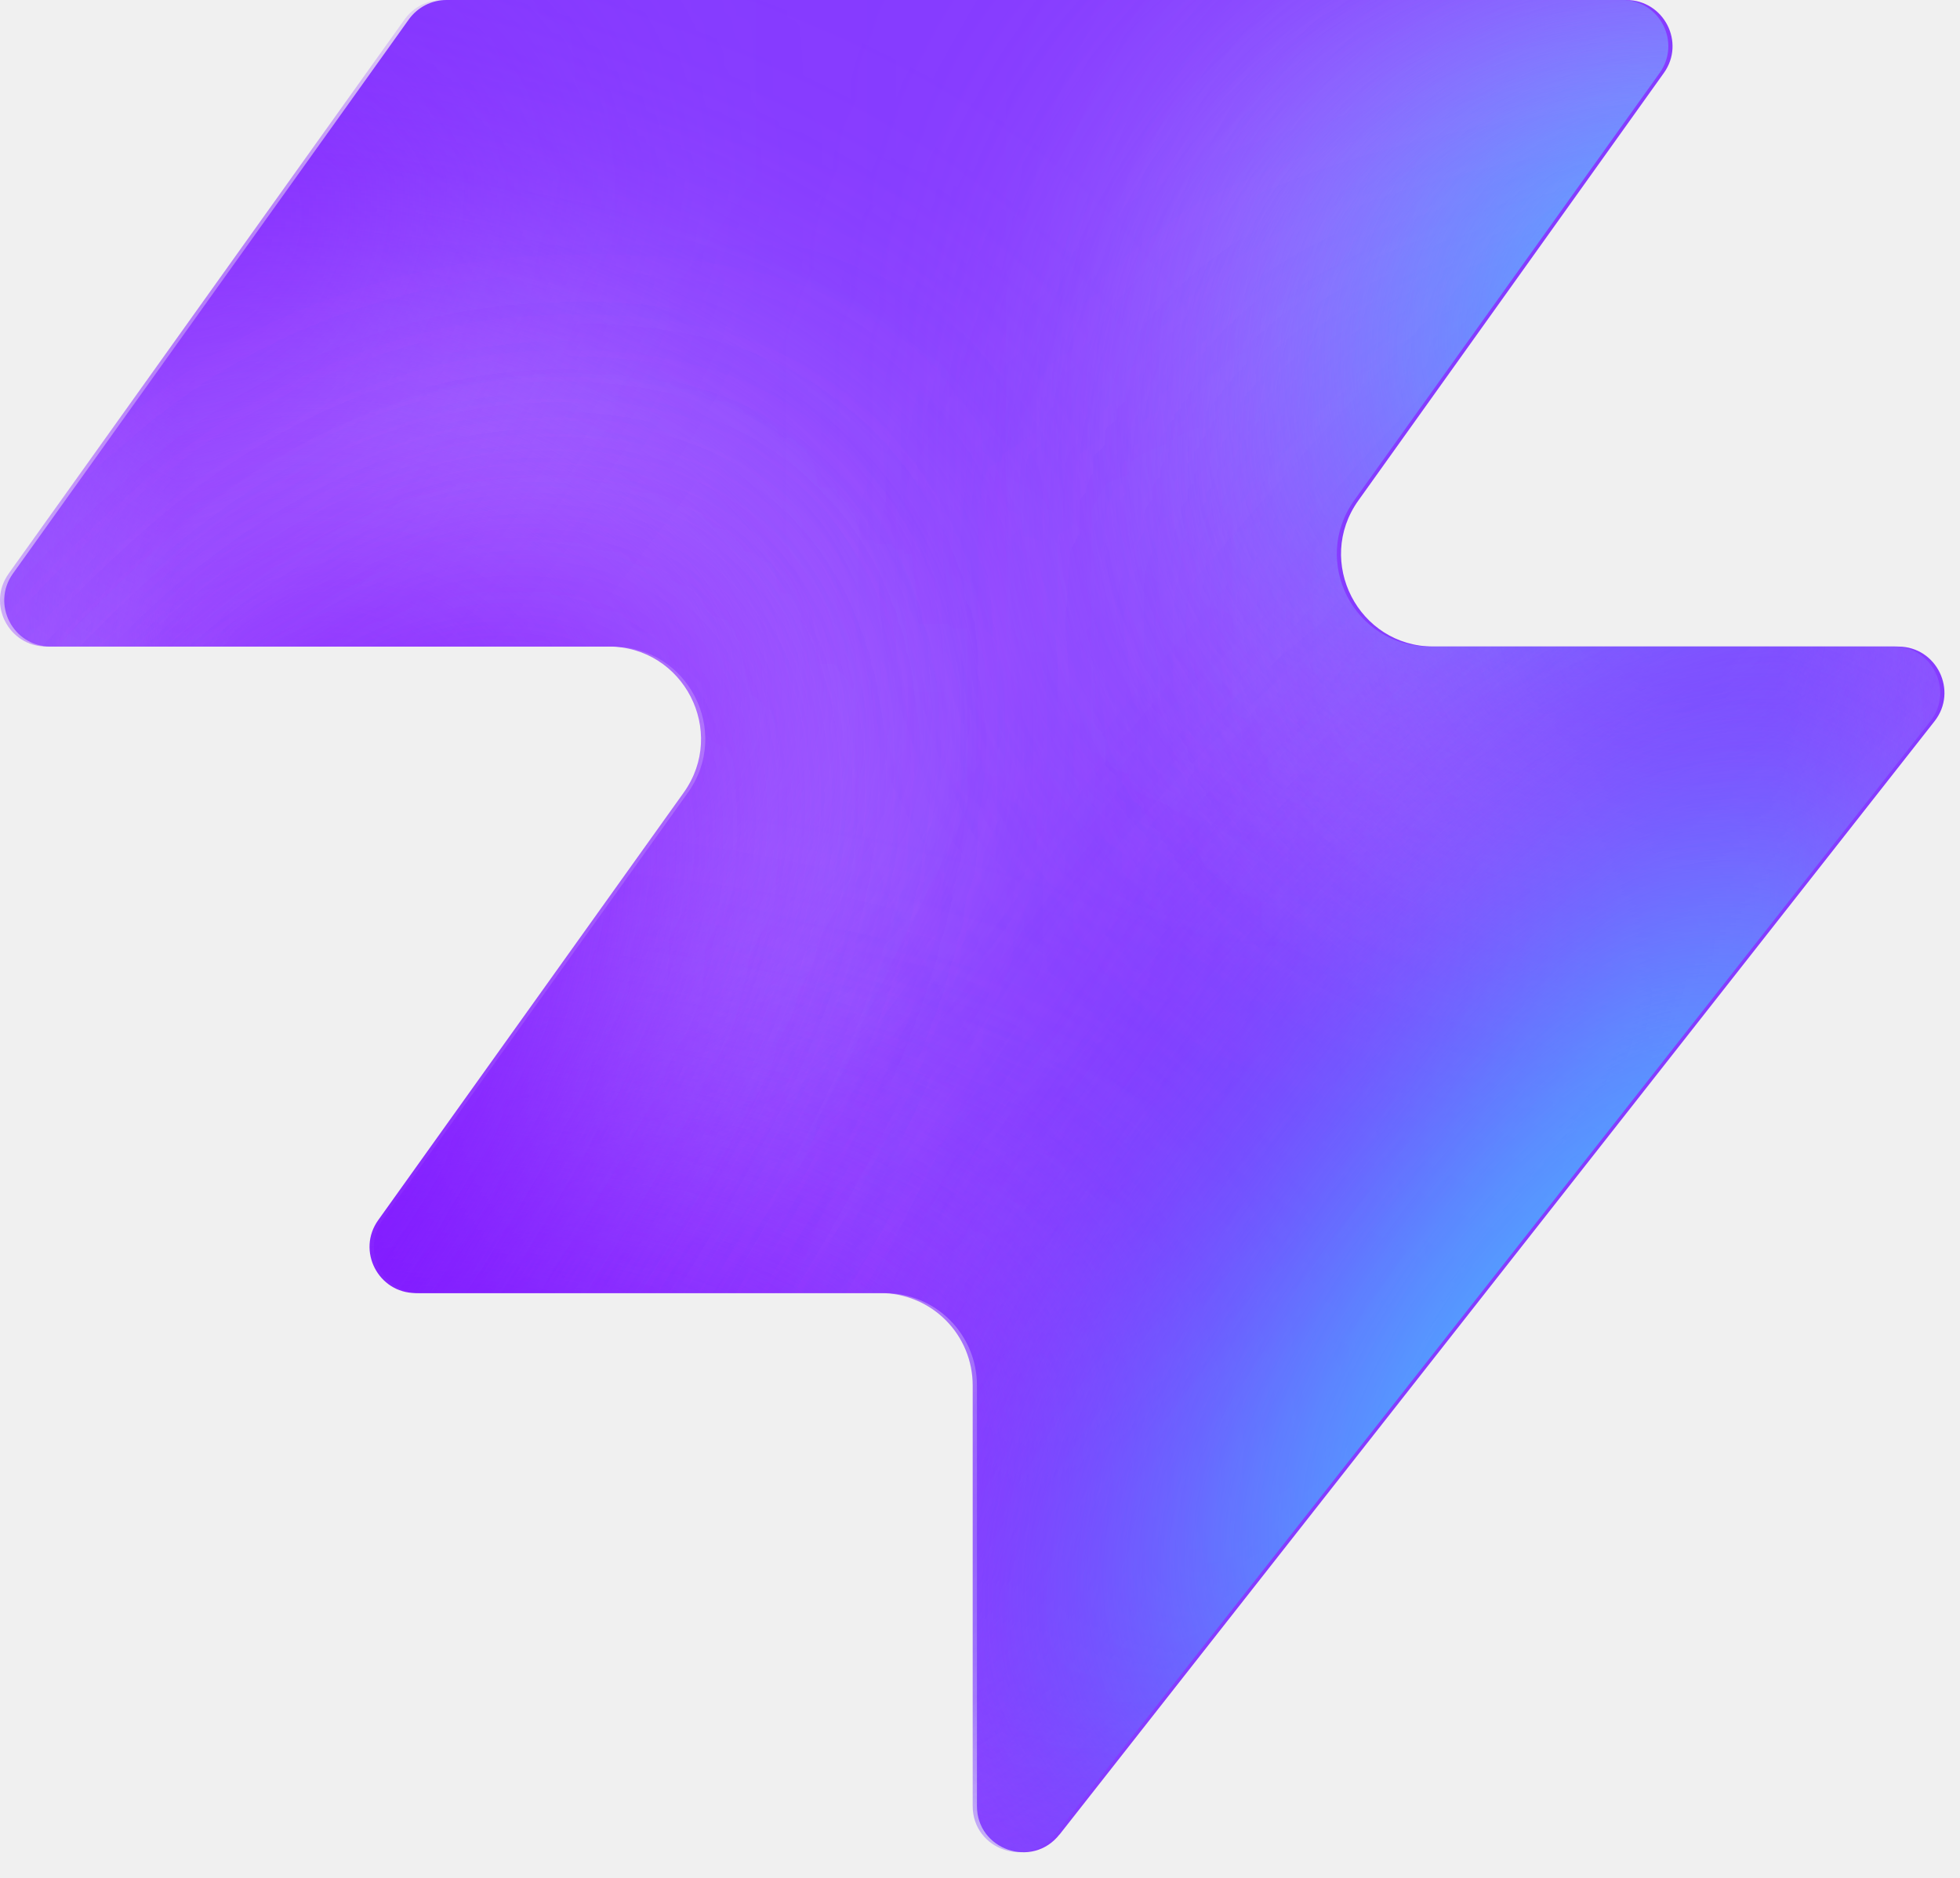
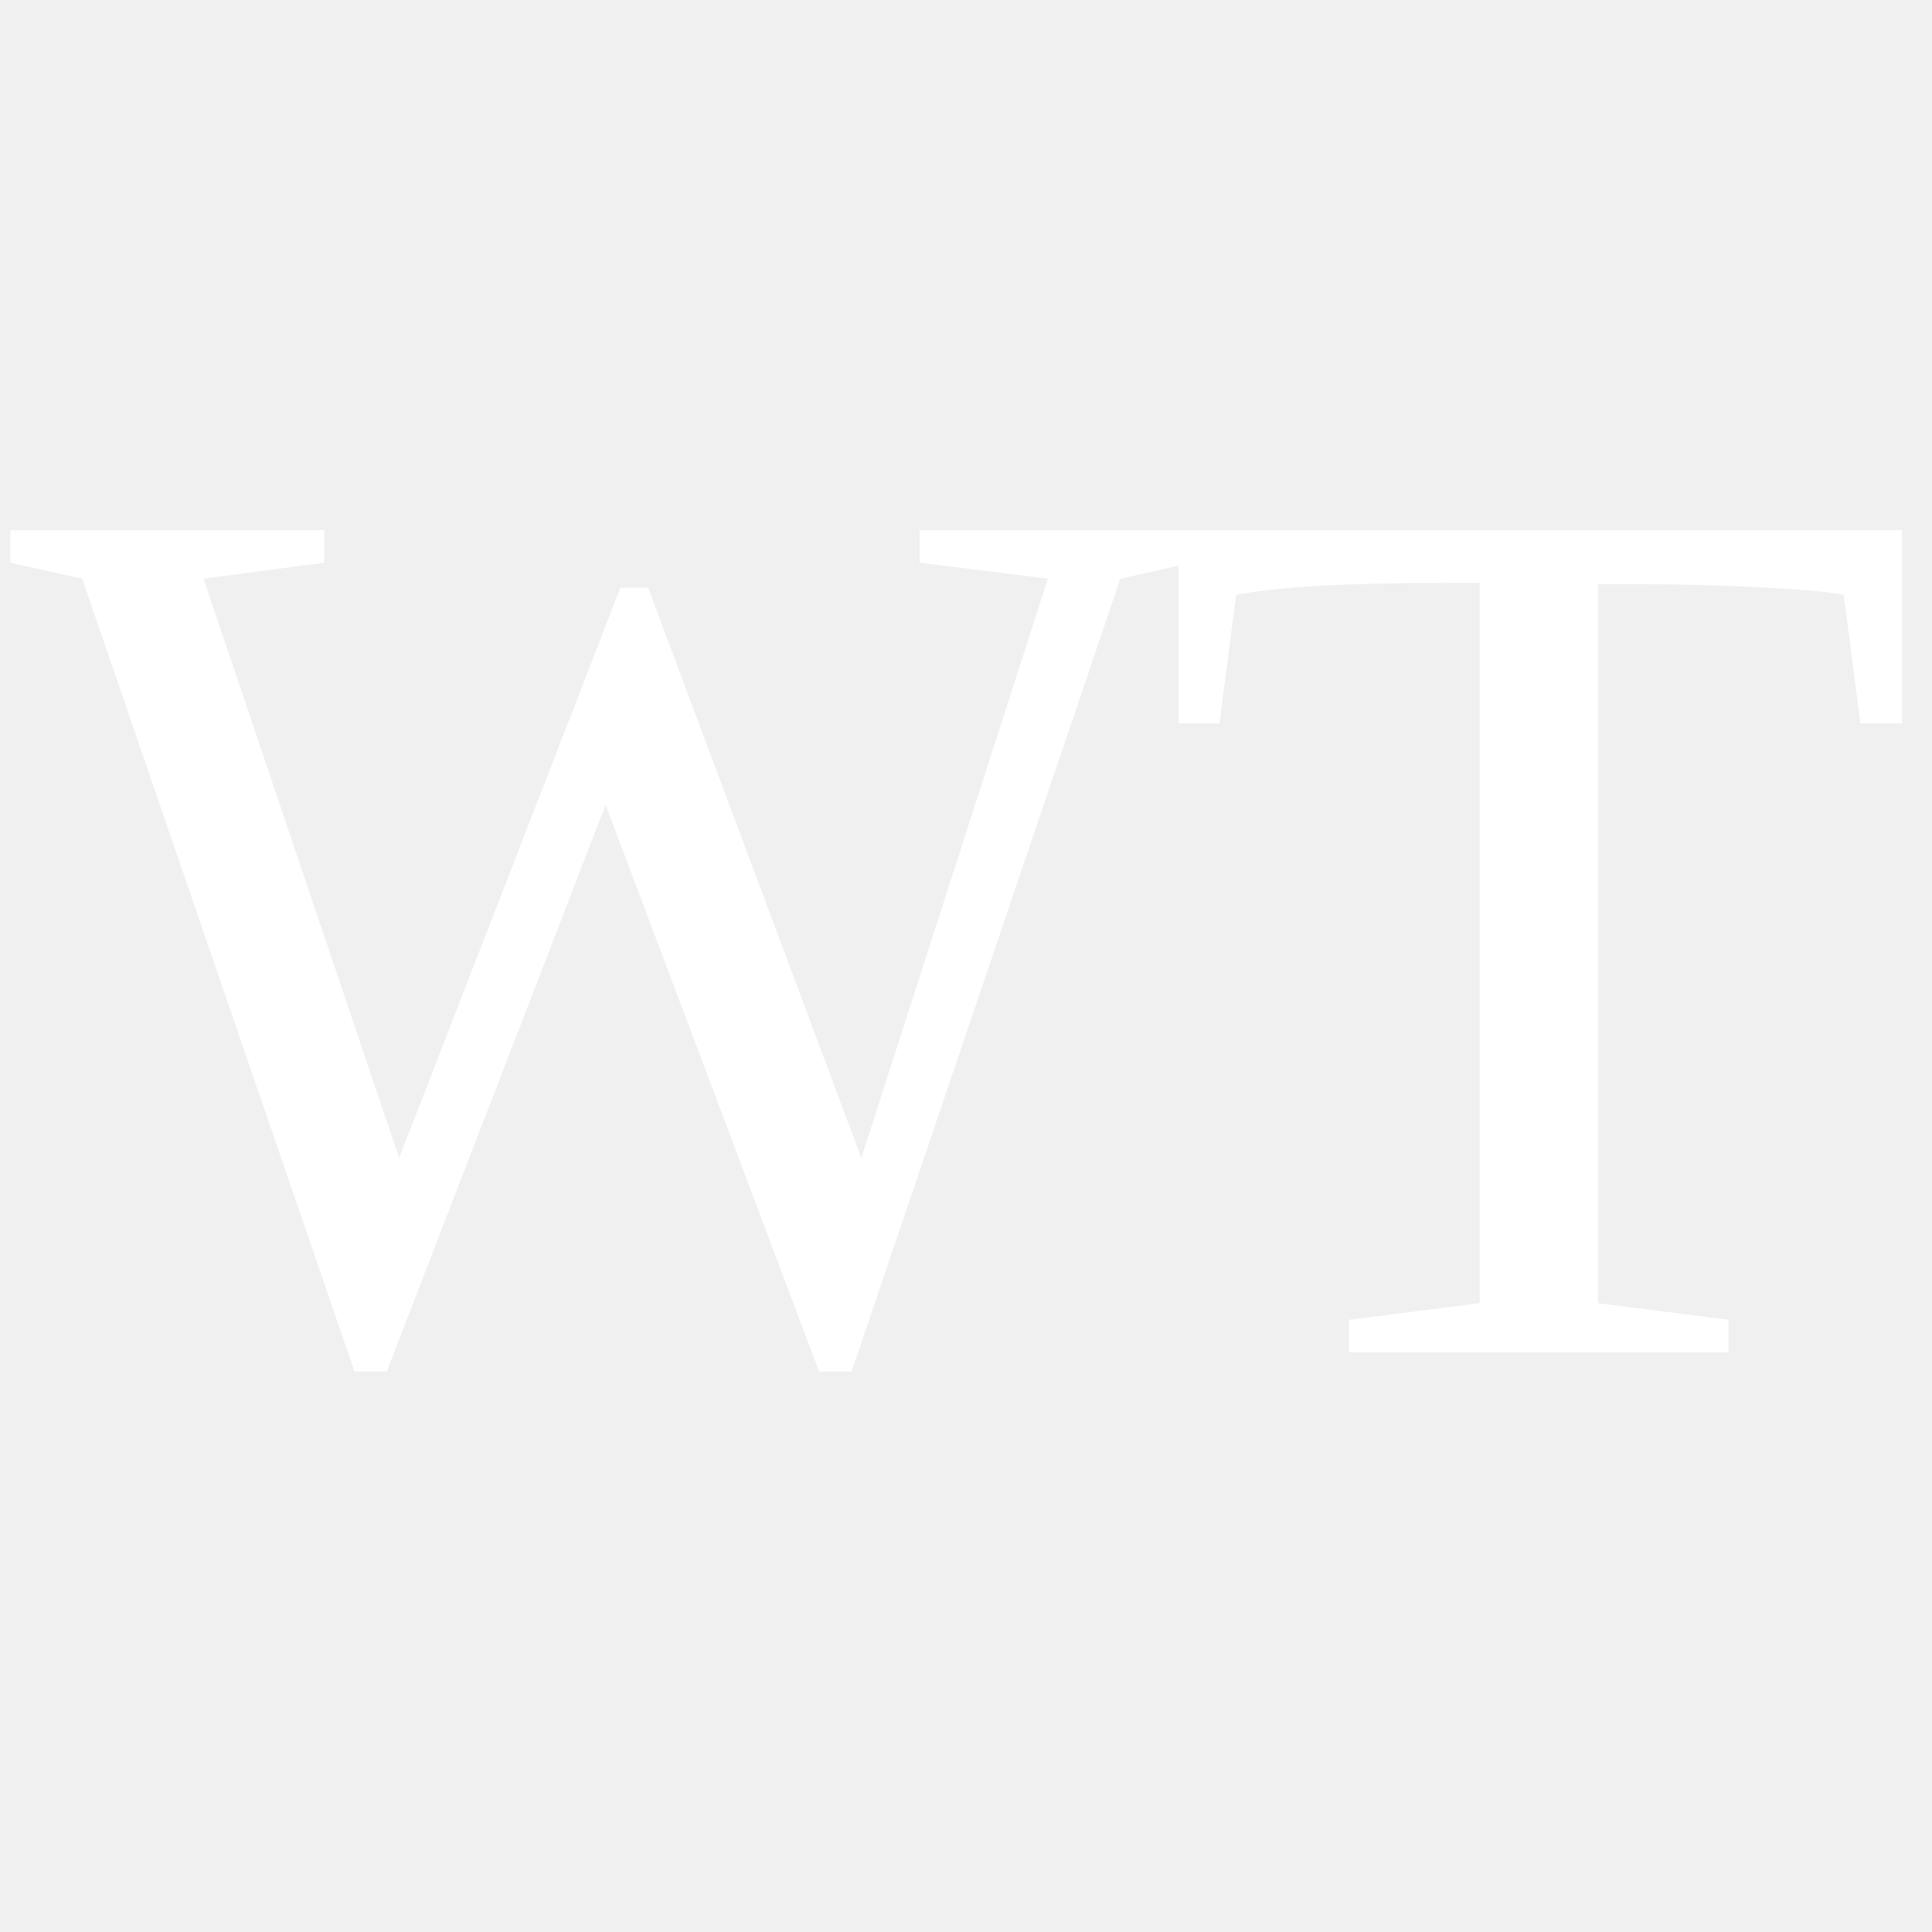
- <svg xmlns="http://www.w3.org/2000/svg" width="48" height="46" fill="none" viewBox="0 0 48 46">
-   <path fill="#863bff" d="M25.946 44.938c-.664.845-2.021.375-2.021-.698V33.937a2.26 2.26 0 0 0-2.262-2.262H10.287c-.92 0-1.456-1.04-.92-1.788l7.48-10.471c1.07-1.497 0-3.578-1.842-3.578H1.237c-.92 0-1.456-1.04-.92-1.788L10.013.474c.214-.297.556-.474.92-.474h28.894c.92 0 1.456 1.04.92 1.788l-7.48 10.471c-1.07 1.498 0 3.579 1.842 3.579h11.377c.943 0 1.473 1.088.89 1.83L25.947 44.94z" style="fill:#863bff;fill:color(display-p3 .525 .23 1);fill-opacity:1" />
-   <mask id="a" width="48" height="46" x="0" y="0" maskUnits="userSpaceOnUse" style="mask-type:alpha">
-     <path fill="#000" d="M25.842 44.938c-.664.844-2.021.375-2.021-.698V33.937a2.26 2.26 0 0 0-2.262-2.262H10.183c-.92 0-1.456-1.04-.92-1.788l7.48-10.471c1.07-1.498 0-3.579-1.842-3.579H1.133c-.92 0-1.456-1.04-.92-1.787L9.91.473c.214-.297.556-.474.92-.474h28.894c.92 0 1.456 1.04.92 1.788l-7.48 10.471c-1.07 1.498 0 3.578 1.842 3.578h11.377c.943 0 1.473 1.088.89 1.832L25.843 44.94z" style="fill:#000;fill-opacity:1" />
-   </mask>
-   <g mask="url(#a)">
-     <g filter="url(#b)">
-       <ellipse cx="5.508" cy="14.704" fill="#ede6ff" rx="5.508" ry="14.704" style="fill:#ede6ff;fill:color(display-p3 .927 .903 1);fill-opacity:1" transform="matrix(.00324 1 1 -.00324 -4.47 31.516)" />
-     </g>
-     <g filter="url(#c)">
-       <ellipse cx="10.399" cy="29.851" fill="#ede6ff" rx="10.399" ry="29.851" style="fill:#ede6ff;fill:color(display-p3 .927 .903 1);fill-opacity:1" transform="matrix(.00324 1 1 -.00324 -39.328 7.883)" />
-     </g>
-     <g filter="url(#d)">
-       <ellipse cx="5.508" cy="30.487" fill="#7e14ff" rx="5.508" ry="30.487" style="fill:#7e14ff;fill:color(display-p3 .492 .077 1);fill-opacity:1" transform="rotate(89.814 -25.913 -14.639)scale(1 -1)" />
-     </g>
-     <g filter="url(#e)">
-       <ellipse cx="5.508" cy="30.599" fill="#7e14ff" rx="5.508" ry="30.599" style="fill:#7e14ff;fill:color(display-p3 .492 .077 1);fill-opacity:1" transform="rotate(89.814 -32.644 -3.334)scale(1 -1)" />
-     </g>
-     <g filter="url(#f)">
-       <ellipse cx="5.508" cy="30.599" fill="#7e14ff" rx="5.508" ry="30.599" style="fill:#7e14ff;fill:color(display-p3 .492 .077 1);fill-opacity:1" transform="matrix(.00324 1 1 -.00324 -34.34 30.47)" />
-     </g>
-     <g filter="url(#g)">
-       <ellipse cx="14.072" cy="22.078" fill="#ede6ff" rx="14.072" ry="22.078" style="fill:#ede6ff;fill:color(display-p3 .927 .903 1);fill-opacity:1" transform="rotate(93.35 24.506 48.493)scale(-1 1)" />
-     </g>
-     <g filter="url(#h)">
-       <ellipse cx="3.47" cy="21.501" fill="#7e14ff" rx="3.47" ry="21.501" style="fill:#7e14ff;fill:color(display-p3 .492 .077 1);fill-opacity:1" transform="rotate(89.009 28.708 47.59)scale(-1 1)" />
-     </g>
-     <g filter="url(#i)">
-       <ellipse cx="3.47" cy="21.501" fill="#7e14ff" rx="3.47" ry="21.501" style="fill:#7e14ff;fill:color(display-p3 .492 .077 1);fill-opacity:1" transform="rotate(89.009 28.708 47.59)scale(-1 1)" />
-     </g>
-     <g filter="url(#j)">
-       <ellipse cx=".387" cy="8.972" fill="#7e14ff" rx="4.407" ry="29.108" style="fill:#7e14ff;fill:color(display-p3 .492 .077 1);fill-opacity:1" transform="rotate(39.51 .387 8.972)" />
-     </g>
-     <g filter="url(#k)">
-       <ellipse cx="47.523" cy="-6.092" fill="#7e14ff" rx="4.407" ry="29.108" style="fill:#7e14ff;fill:color(display-p3 .492 .077 1);fill-opacity:1" transform="rotate(37.892 47.523 -6.092)" />
-     </g>
-     <g filter="url(#l)">
-       <ellipse cx="41.412" cy="6.333" fill="#47bfff" rx="5.971" ry="9.665" style="fill:#47bfff;fill:color(display-p3 .28 .748 1);fill-opacity:1" transform="rotate(37.892 41.412 6.333)" />
-     </g>
-     <g filter="url(#m)">
-       <ellipse cx="-1.879" cy="38.332" fill="#7e14ff" rx="4.407" ry="29.108" style="fill:#7e14ff;fill:color(display-p3 .492 .077 1);fill-opacity:1" transform="rotate(37.892 -1.88 38.332)" />
-     </g>
-     <g filter="url(#n)">
-       <ellipse cx="-1.879" cy="38.332" fill="#7e14ff" rx="4.407" ry="29.108" style="fill:#7e14ff;fill:color(display-p3 .492 .077 1);fill-opacity:1" transform="rotate(37.892 -1.88 38.332)" />
-     </g>
-     <g filter="url(#o)">
-       <ellipse cx="35.651" cy="29.907" fill="#7e14ff" rx="4.407" ry="29.108" style="fill:#7e14ff;fill:color(display-p3 .492 .077 1);fill-opacity:1" transform="rotate(37.892 35.651 29.907)" />
-     </g>
-     <g filter="url(#p)">
-       <ellipse cx="38.418" cy="32.4" fill="#47bfff" rx="5.971" ry="15.297" style="fill:#47bfff;fill:color(display-p3 .28 .748 1);fill-opacity:1" transform="rotate(37.892 38.418 32.4)" />
-     </g>
-   </g>
-   <defs>
-     <filter id="b" width="60.045" height="41.654" x="-19.77" y="16.149" color-interpolation-filters="sRGB" filterUnits="userSpaceOnUse">
-       <feFlood flood-opacity="0" result="BackgroundImageFix" />
-       <feBlend in="SourceGraphic" in2="BackgroundImageFix" result="shape" />
-       <feGaussianBlur result="effect1_foregroundBlur_2002_17158" stdDeviation="7.659" />
-     </filter>
-     <filter id="c" width="90.34" height="51.437" x="-54.613" y="-7.533" color-interpolation-filters="sRGB" filterUnits="userSpaceOnUse">
-       <feFlood flood-opacity="0" result="BackgroundImageFix" />
-       <feBlend in="SourceGraphic" in2="BackgroundImageFix" result="shape" />
-       <feGaussianBlur result="effect1_foregroundBlur_2002_17158" stdDeviation="7.659" />
-     </filter>
-     <filter id="d" width="79.355" height="29.4" x="-49.64" y="2.03" color-interpolation-filters="sRGB" filterUnits="userSpaceOnUse">
-       <feFlood flood-opacity="0" result="BackgroundImageFix" />
-       <feBlend in="SourceGraphic" in2="BackgroundImageFix" result="shape" />
-       <feGaussianBlur result="effect1_foregroundBlur_2002_17158" stdDeviation="4.596" />
-     </filter>
-     <filter id="e" width="79.579" height="29.4" x="-45.045" y="20.029" color-interpolation-filters="sRGB" filterUnits="userSpaceOnUse">
-       <feFlood flood-opacity="0" result="BackgroundImageFix" />
-       <feBlend in="SourceGraphic" in2="BackgroundImageFix" result="shape" />
-       <feGaussianBlur result="effect1_foregroundBlur_2002_17158" stdDeviation="4.596" />
-     </filter>
-     <filter id="f" width="79.579" height="29.4" x="-43.513" y="21.178" color-interpolation-filters="sRGB" filterUnits="userSpaceOnUse">
-       <feFlood flood-opacity="0" result="BackgroundImageFix" />
-       <feBlend in="SourceGraphic" in2="BackgroundImageFix" result="shape" />
-       <feGaussianBlur result="effect1_foregroundBlur_2002_17158" stdDeviation="4.596" />
-     </filter>
-     <filter id="g" width="74.749" height="58.852" x="15.756" y="-17.901" color-interpolation-filters="sRGB" filterUnits="userSpaceOnUse">
-       <feFlood flood-opacity="0" result="BackgroundImageFix" />
-       <feBlend in="SourceGraphic" in2="BackgroundImageFix" result="shape" />
-       <feGaussianBlur result="effect1_foregroundBlur_2002_17158" stdDeviation="7.659" />
-     </filter>
-     <filter id="h" width="61.377" height="25.362" x="23.548" y="2.284" color-interpolation-filters="sRGB" filterUnits="userSpaceOnUse">
-       <feFlood flood-opacity="0" result="BackgroundImageFix" />
-       <feBlend in="SourceGraphic" in2="BackgroundImageFix" result="shape" />
-       <feGaussianBlur result="effect1_foregroundBlur_2002_17158" stdDeviation="4.596" />
-     </filter>
-     <filter id="i" width="61.377" height="25.362" x="23.548" y="2.284" color-interpolation-filters="sRGB" filterUnits="userSpaceOnUse">
-       <feFlood flood-opacity="0" result="BackgroundImageFix" />
-       <feBlend in="SourceGraphic" in2="BackgroundImageFix" result="shape" />
-       <feGaussianBlur result="effect1_foregroundBlur_2002_17158" stdDeviation="4.596" />
-     </filter>
-     <filter id="j" width="56.045" height="63.649" x="-27.636" y="-22.853" color-interpolation-filters="sRGB" filterUnits="userSpaceOnUse">
-       <feFlood flood-opacity="0" result="BackgroundImageFix" />
-       <feBlend in="SourceGraphic" in2="BackgroundImageFix" result="shape" />
-       <feGaussianBlur result="effect1_foregroundBlur_2002_17158" stdDeviation="4.596" />
-     </filter>
-     <filter id="k" width="54.814" height="64.646" x="20.116" y="-38.415" color-interpolation-filters="sRGB" filterUnits="userSpaceOnUse">
-       <feFlood flood-opacity="0" result="BackgroundImageFix" />
-       <feBlend in="SourceGraphic" in2="BackgroundImageFix" result="shape" />
-       <feGaussianBlur result="effect1_foregroundBlur_2002_17158" stdDeviation="4.596" />
-     </filter>
-     <filter id="l" width="33.541" height="35.313" x="24.641" y="-11.323" color-interpolation-filters="sRGB" filterUnits="userSpaceOnUse">
-       <feFlood flood-opacity="0" result="BackgroundImageFix" />
-       <feBlend in="SourceGraphic" in2="BackgroundImageFix" result="shape" />
-       <feGaussianBlur result="effect1_foregroundBlur_2002_17158" stdDeviation="4.596" />
-     </filter>
-     <filter id="m" width="54.814" height="64.646" x="-29.286" y="6.009" color-interpolation-filters="sRGB" filterUnits="userSpaceOnUse">
-       <feFlood flood-opacity="0" result="BackgroundImageFix" />
-       <feBlend in="SourceGraphic" in2="BackgroundImageFix" result="shape" />
-       <feGaussianBlur result="effect1_foregroundBlur_2002_17158" stdDeviation="4.596" />
-     </filter>
-     <filter id="n" width="54.814" height="64.646" x="-29.286" y="6.009" color-interpolation-filters="sRGB" filterUnits="userSpaceOnUse">
-       <feFlood flood-opacity="0" result="BackgroundImageFix" />
-       <feBlend in="SourceGraphic" in2="BackgroundImageFix" result="shape" />
-       <feGaussianBlur result="effect1_foregroundBlur_2002_17158" stdDeviation="4.596" />
-     </filter>
-     <filter id="o" width="54.814" height="64.646" x="8.244" y="-2.416" color-interpolation-filters="sRGB" filterUnits="userSpaceOnUse">
-       <feFlood flood-opacity="0" result="BackgroundImageFix" />
-       <feBlend in="SourceGraphic" in2="BackgroundImageFix" result="shape" />
-       <feGaussianBlur result="effect1_foregroundBlur_2002_17158" stdDeviation="4.596" />
-     </filter>
-     <filter id="p" width="39.409" height="43.623" x="18.713" y="10.588" color-interpolation-filters="sRGB" filterUnits="userSpaceOnUse">
-       <feFlood flood-opacity="0" result="BackgroundImageFix" />
-       <feBlend in="SourceGraphic" in2="BackgroundImageFix" result="shape" />
-       <feGaussianBlur result="effect1_foregroundBlur_2002_17158" stdDeviation="4.596" />
-     </filter>
-   </defs>
+ <svg xmlns="http://www.w3.org/2000/svg" viewBox="0 0 100 100">
+   <style>
+     .text {
+       font-family: 'Cormorant Garamond', 'Times New Roman', serif;
+       font-size: 65px;
+       fill: #FFFFFF;
+       font-weight: 500;
+       letter-spacing: -2px;
+     }
+   </style>
+   <text x="50" y="70" class="text" text-anchor="middle">WT</text>
</svg>
